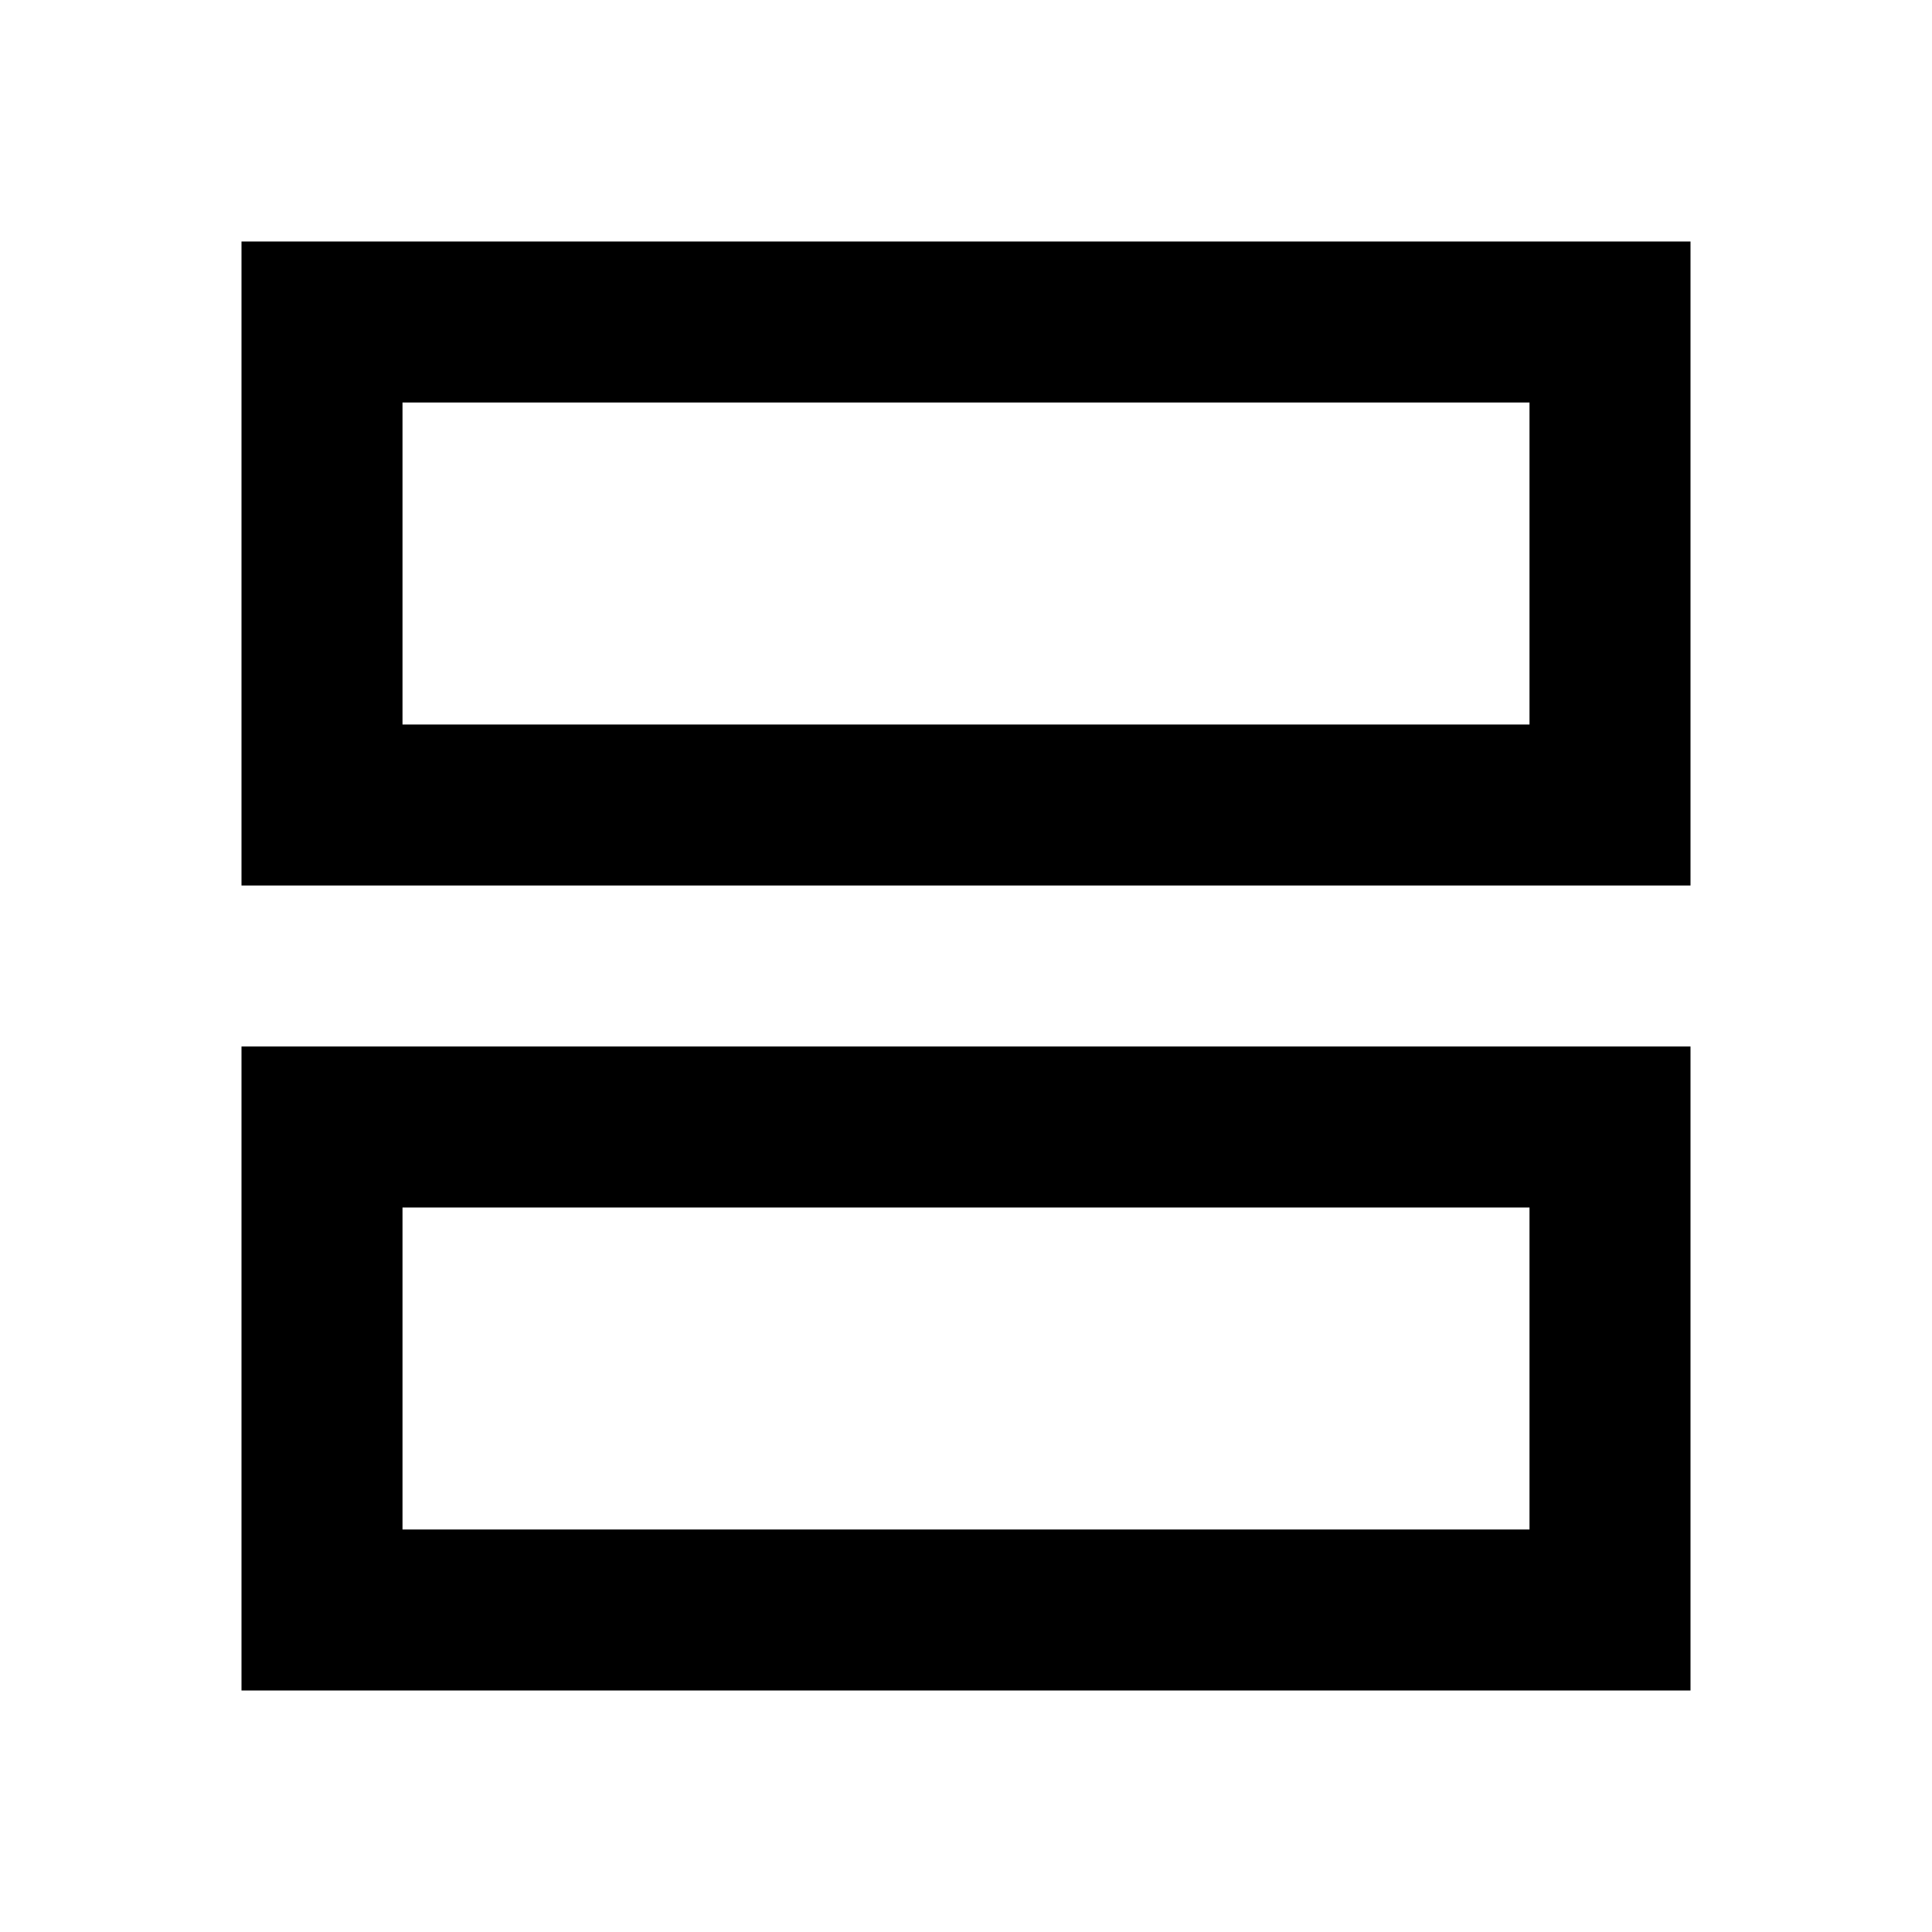
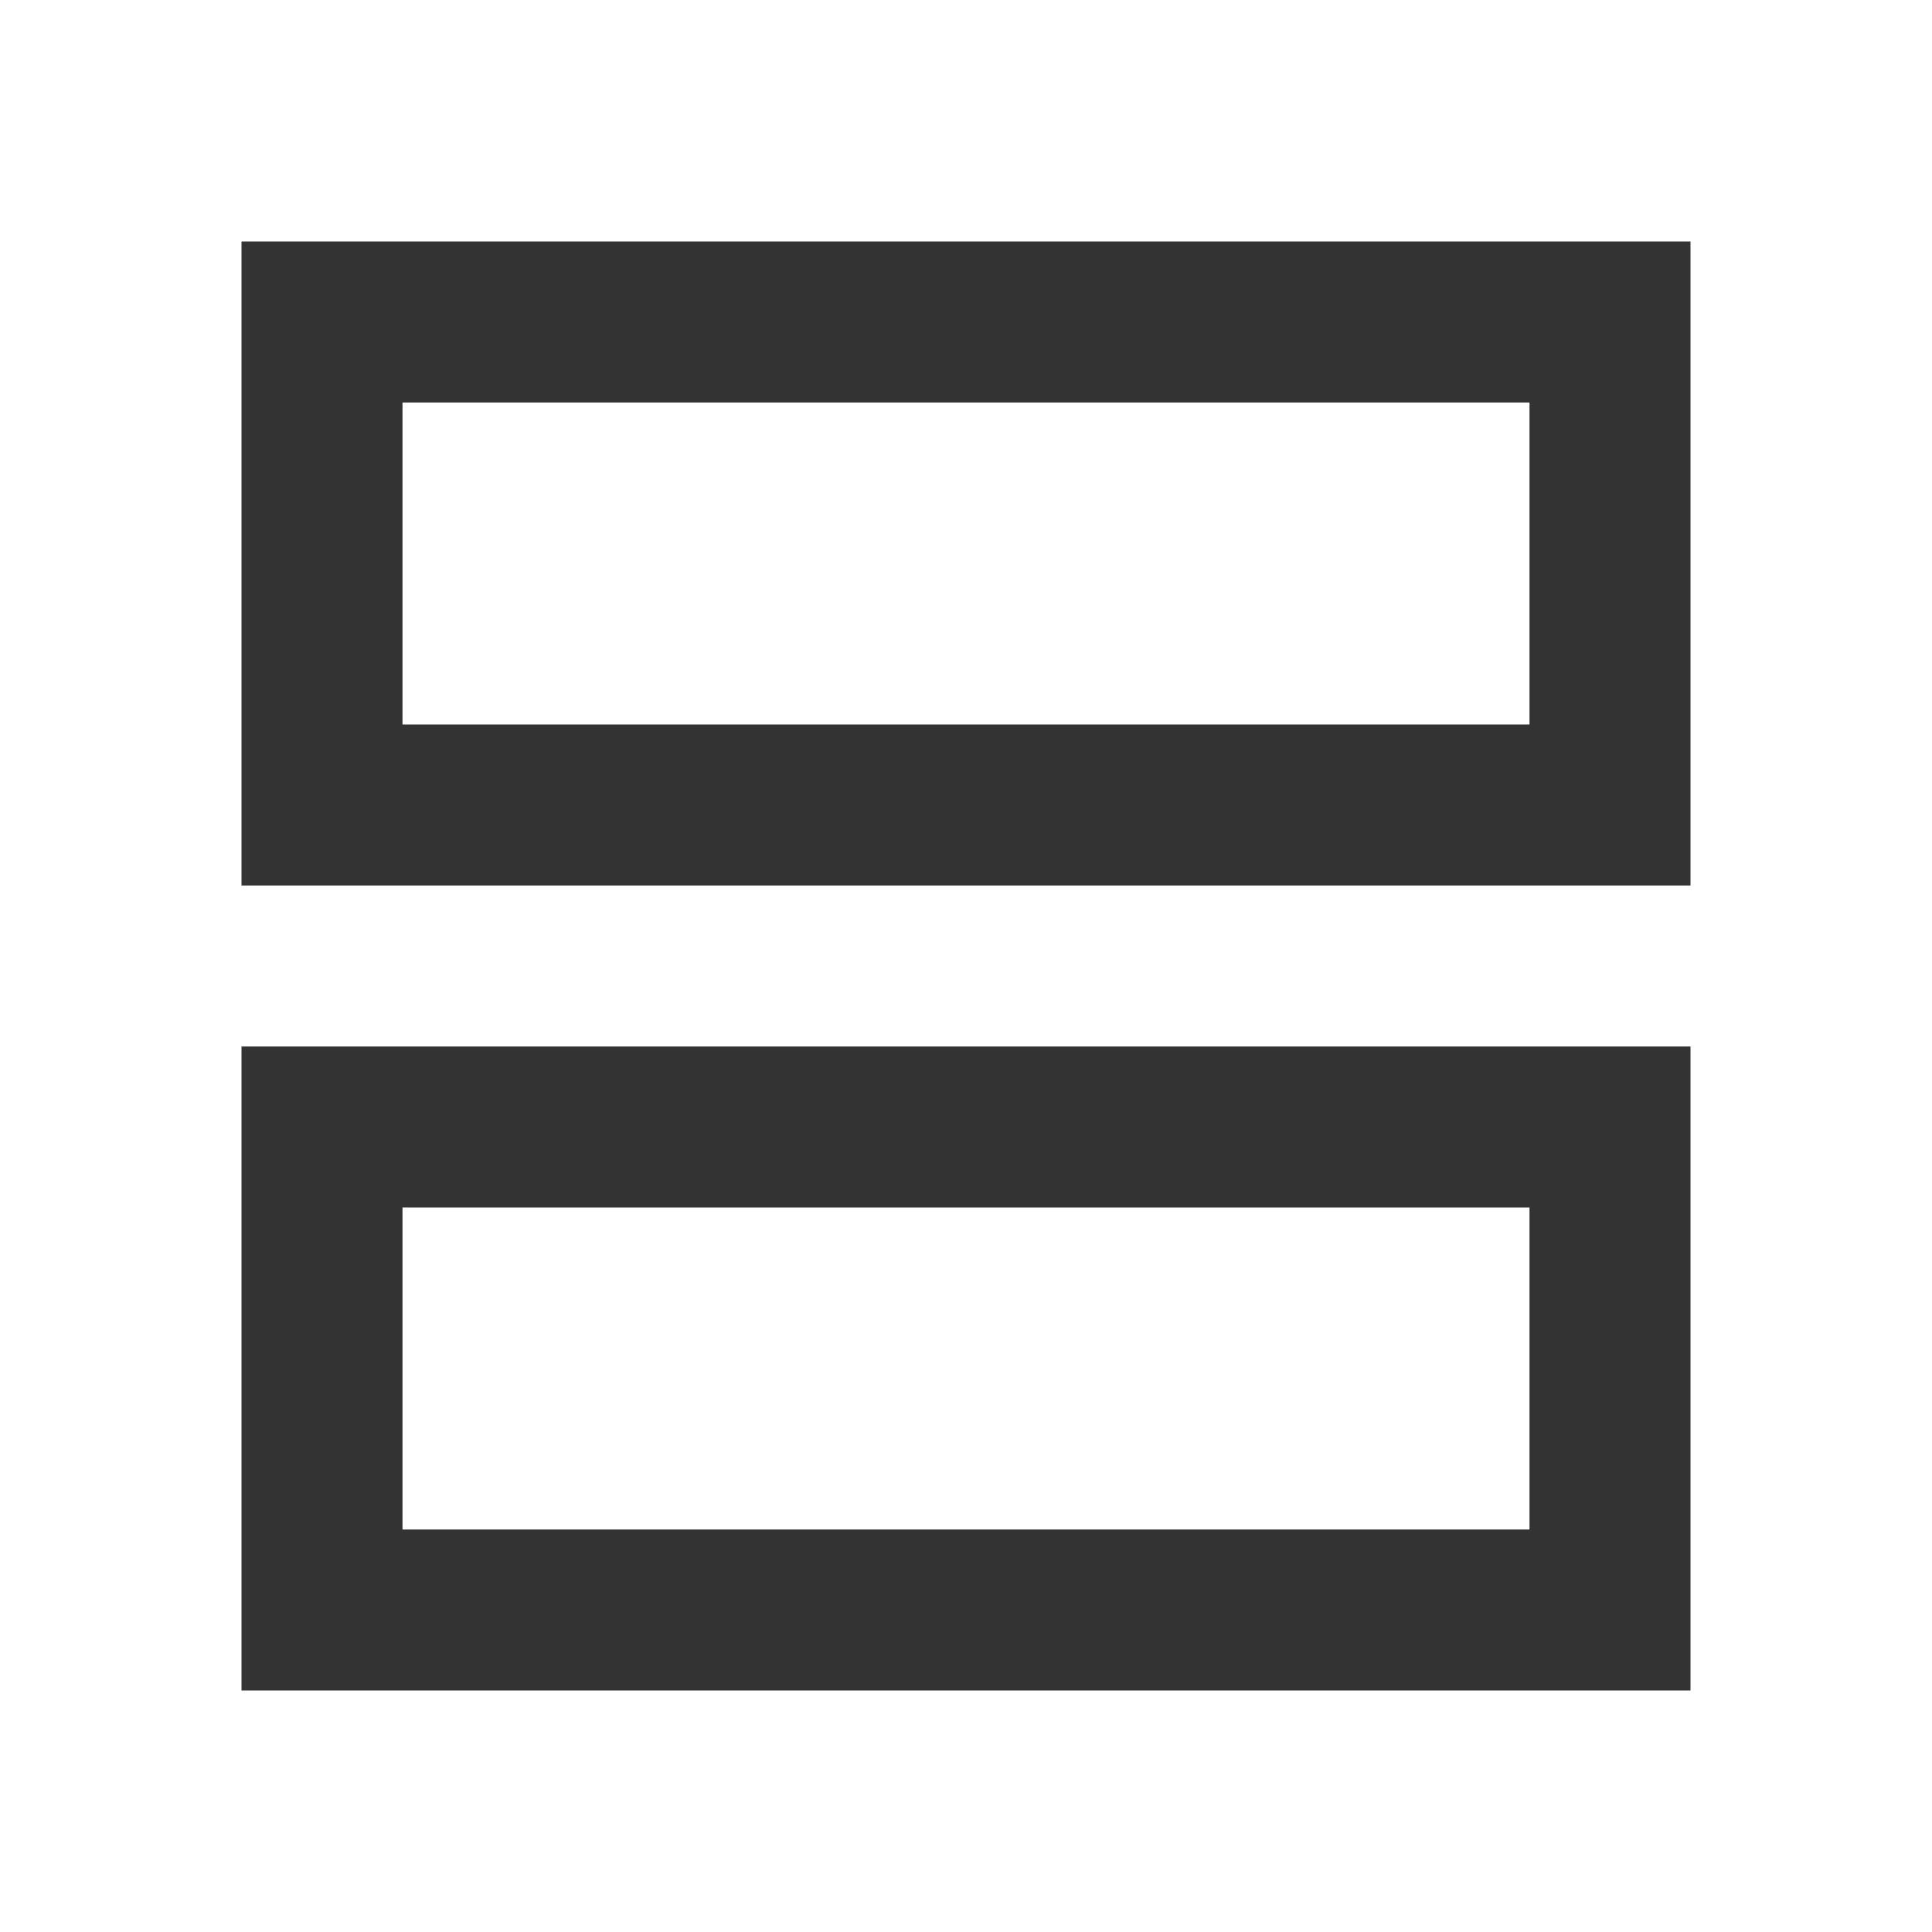
<svg xmlns="http://www.w3.org/2000/svg" width="24" height="24" viewBox="0 0 24 24" fill="none">
-   <path fill-rule="evenodd" clip-rule="evenodd" d="M5 5V9H19V5H5ZM3 11H21V3H3V11Z" fill="black" />
-   <path fill-rule="evenodd" clip-rule="evenodd" d="M5 15V19H19V15H5ZM3 21H21V13H3V21Z" fill="black" />
+   <path fill-rule="evenodd" clip-rule="evenodd" d="M5 5V9H19V5H5ZM3 11H21V3H3V11Z" fill="#333333" />
+   <path fill-rule="evenodd" clip-rule="evenodd" d="M5 15V19H19V15H5ZM3 21H21V13H3V21Z" fill="#333333" />
</svg>
